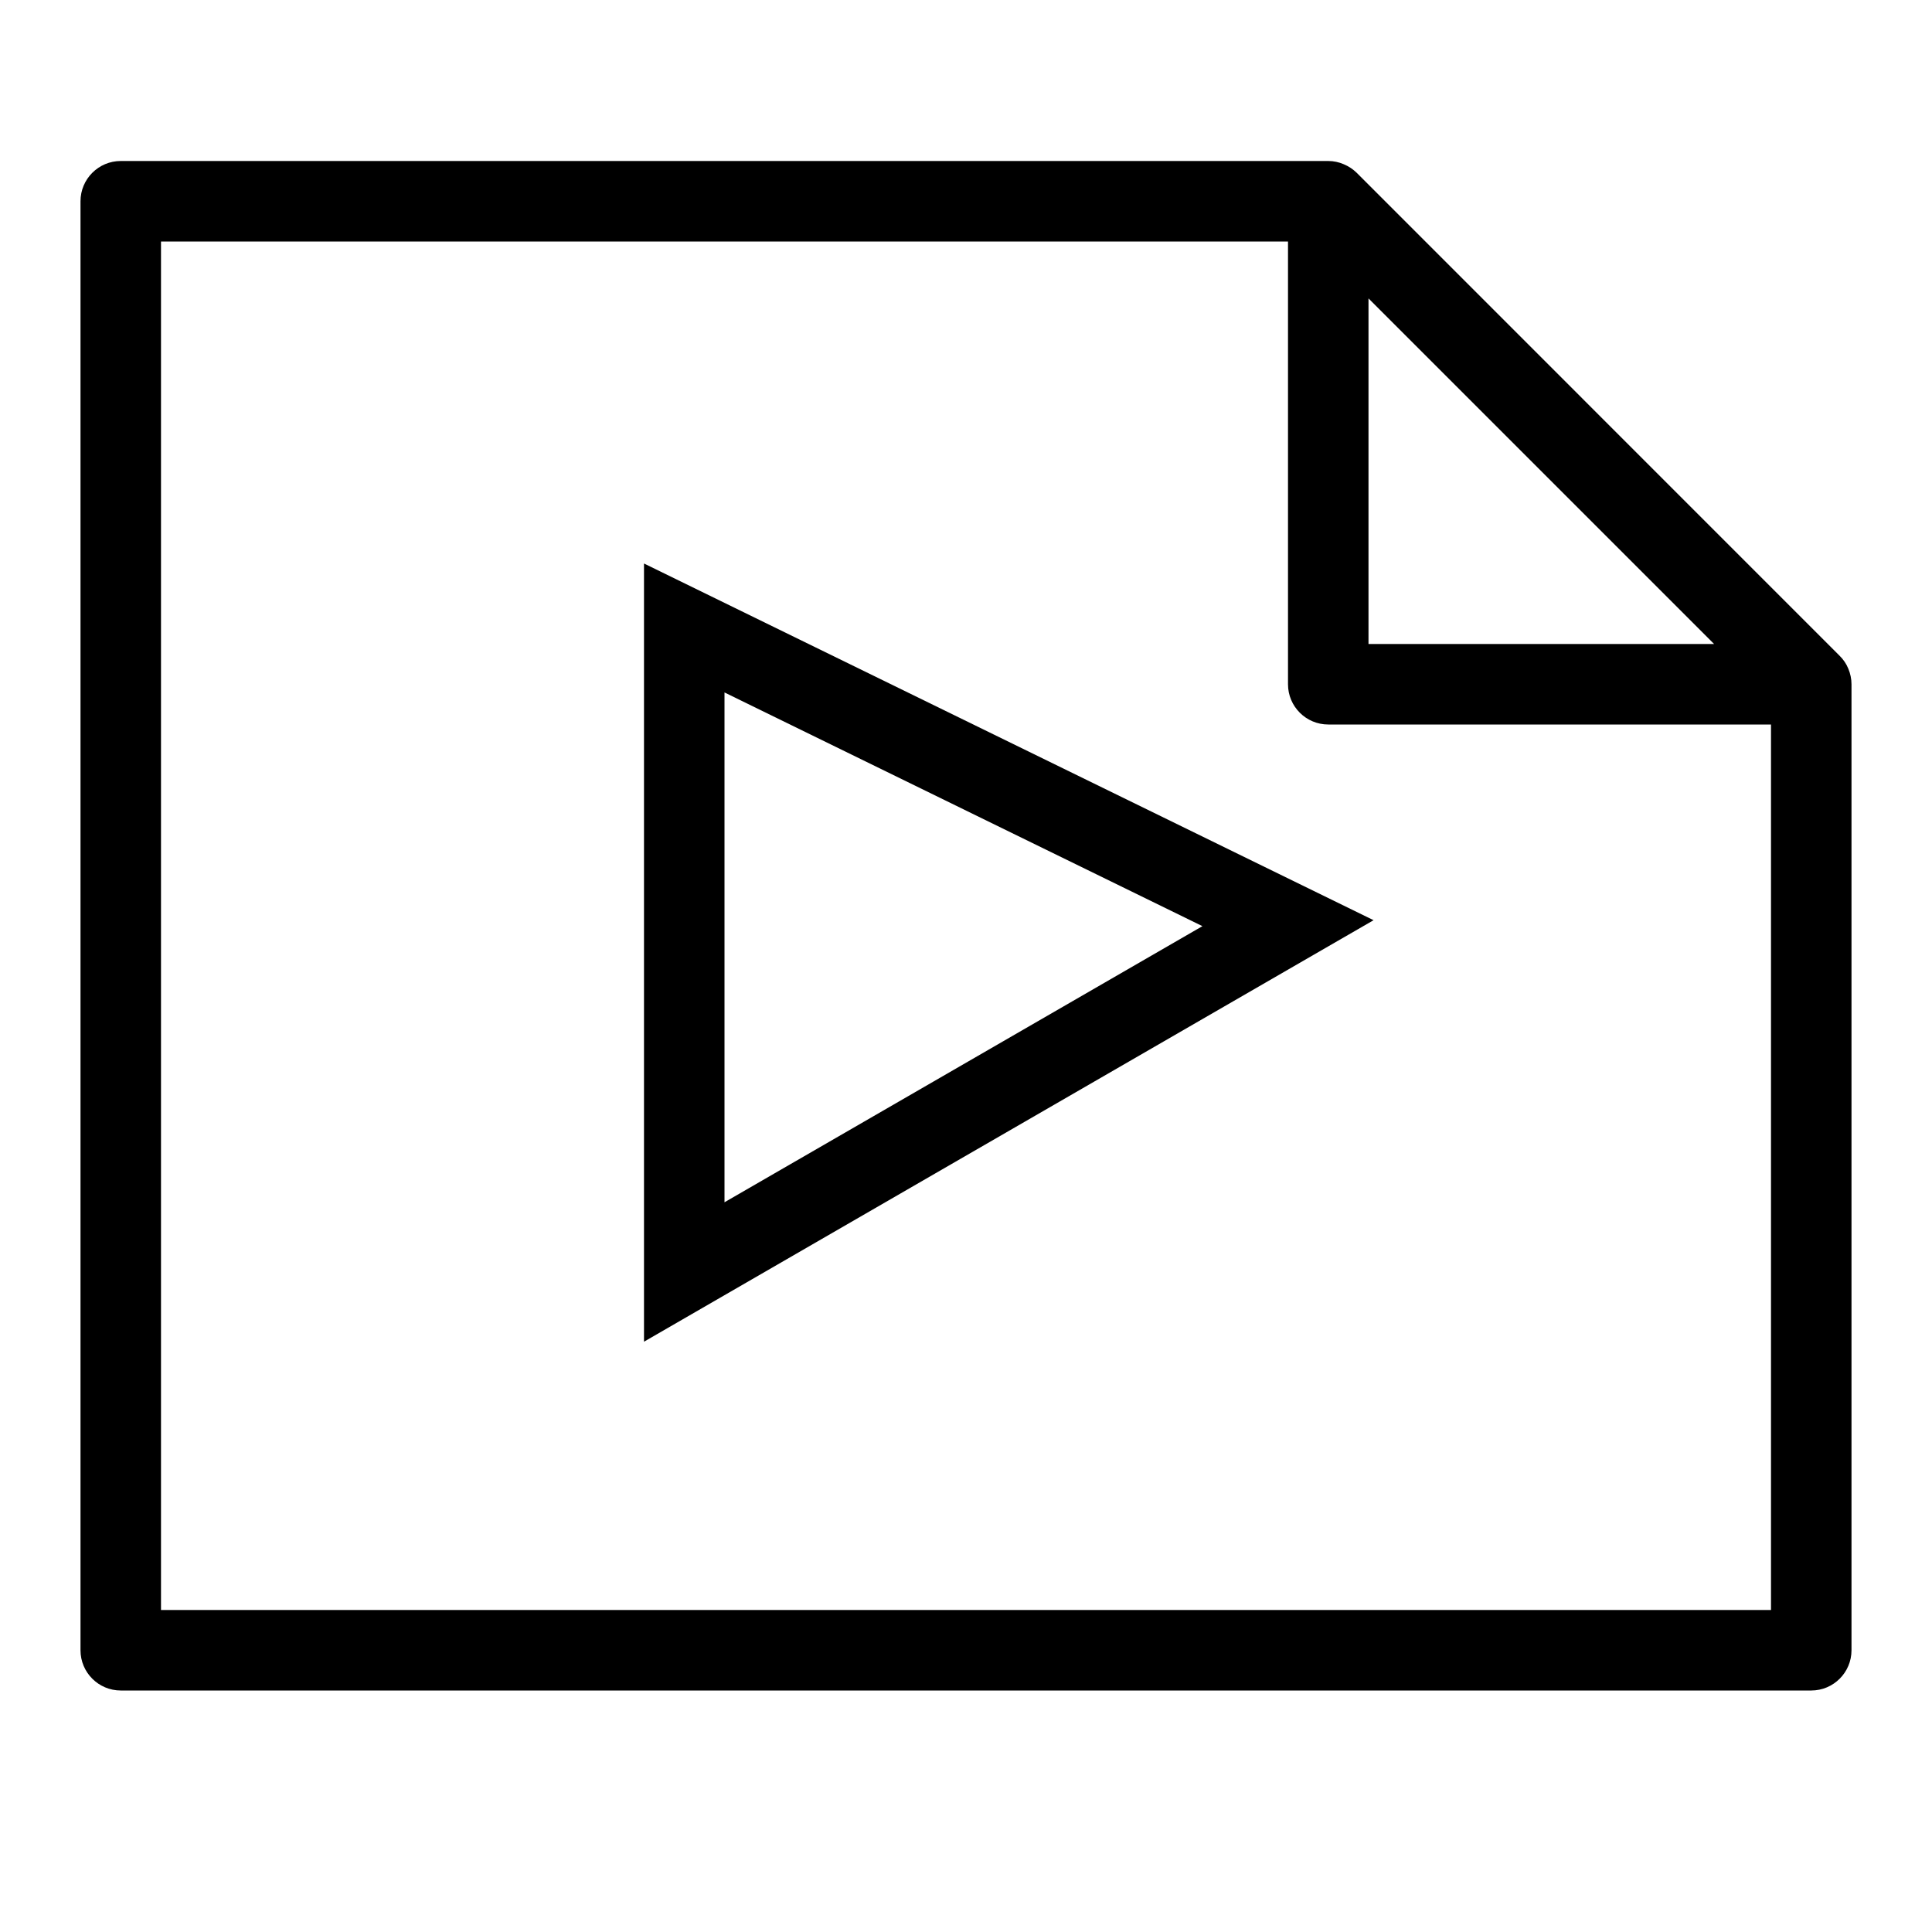
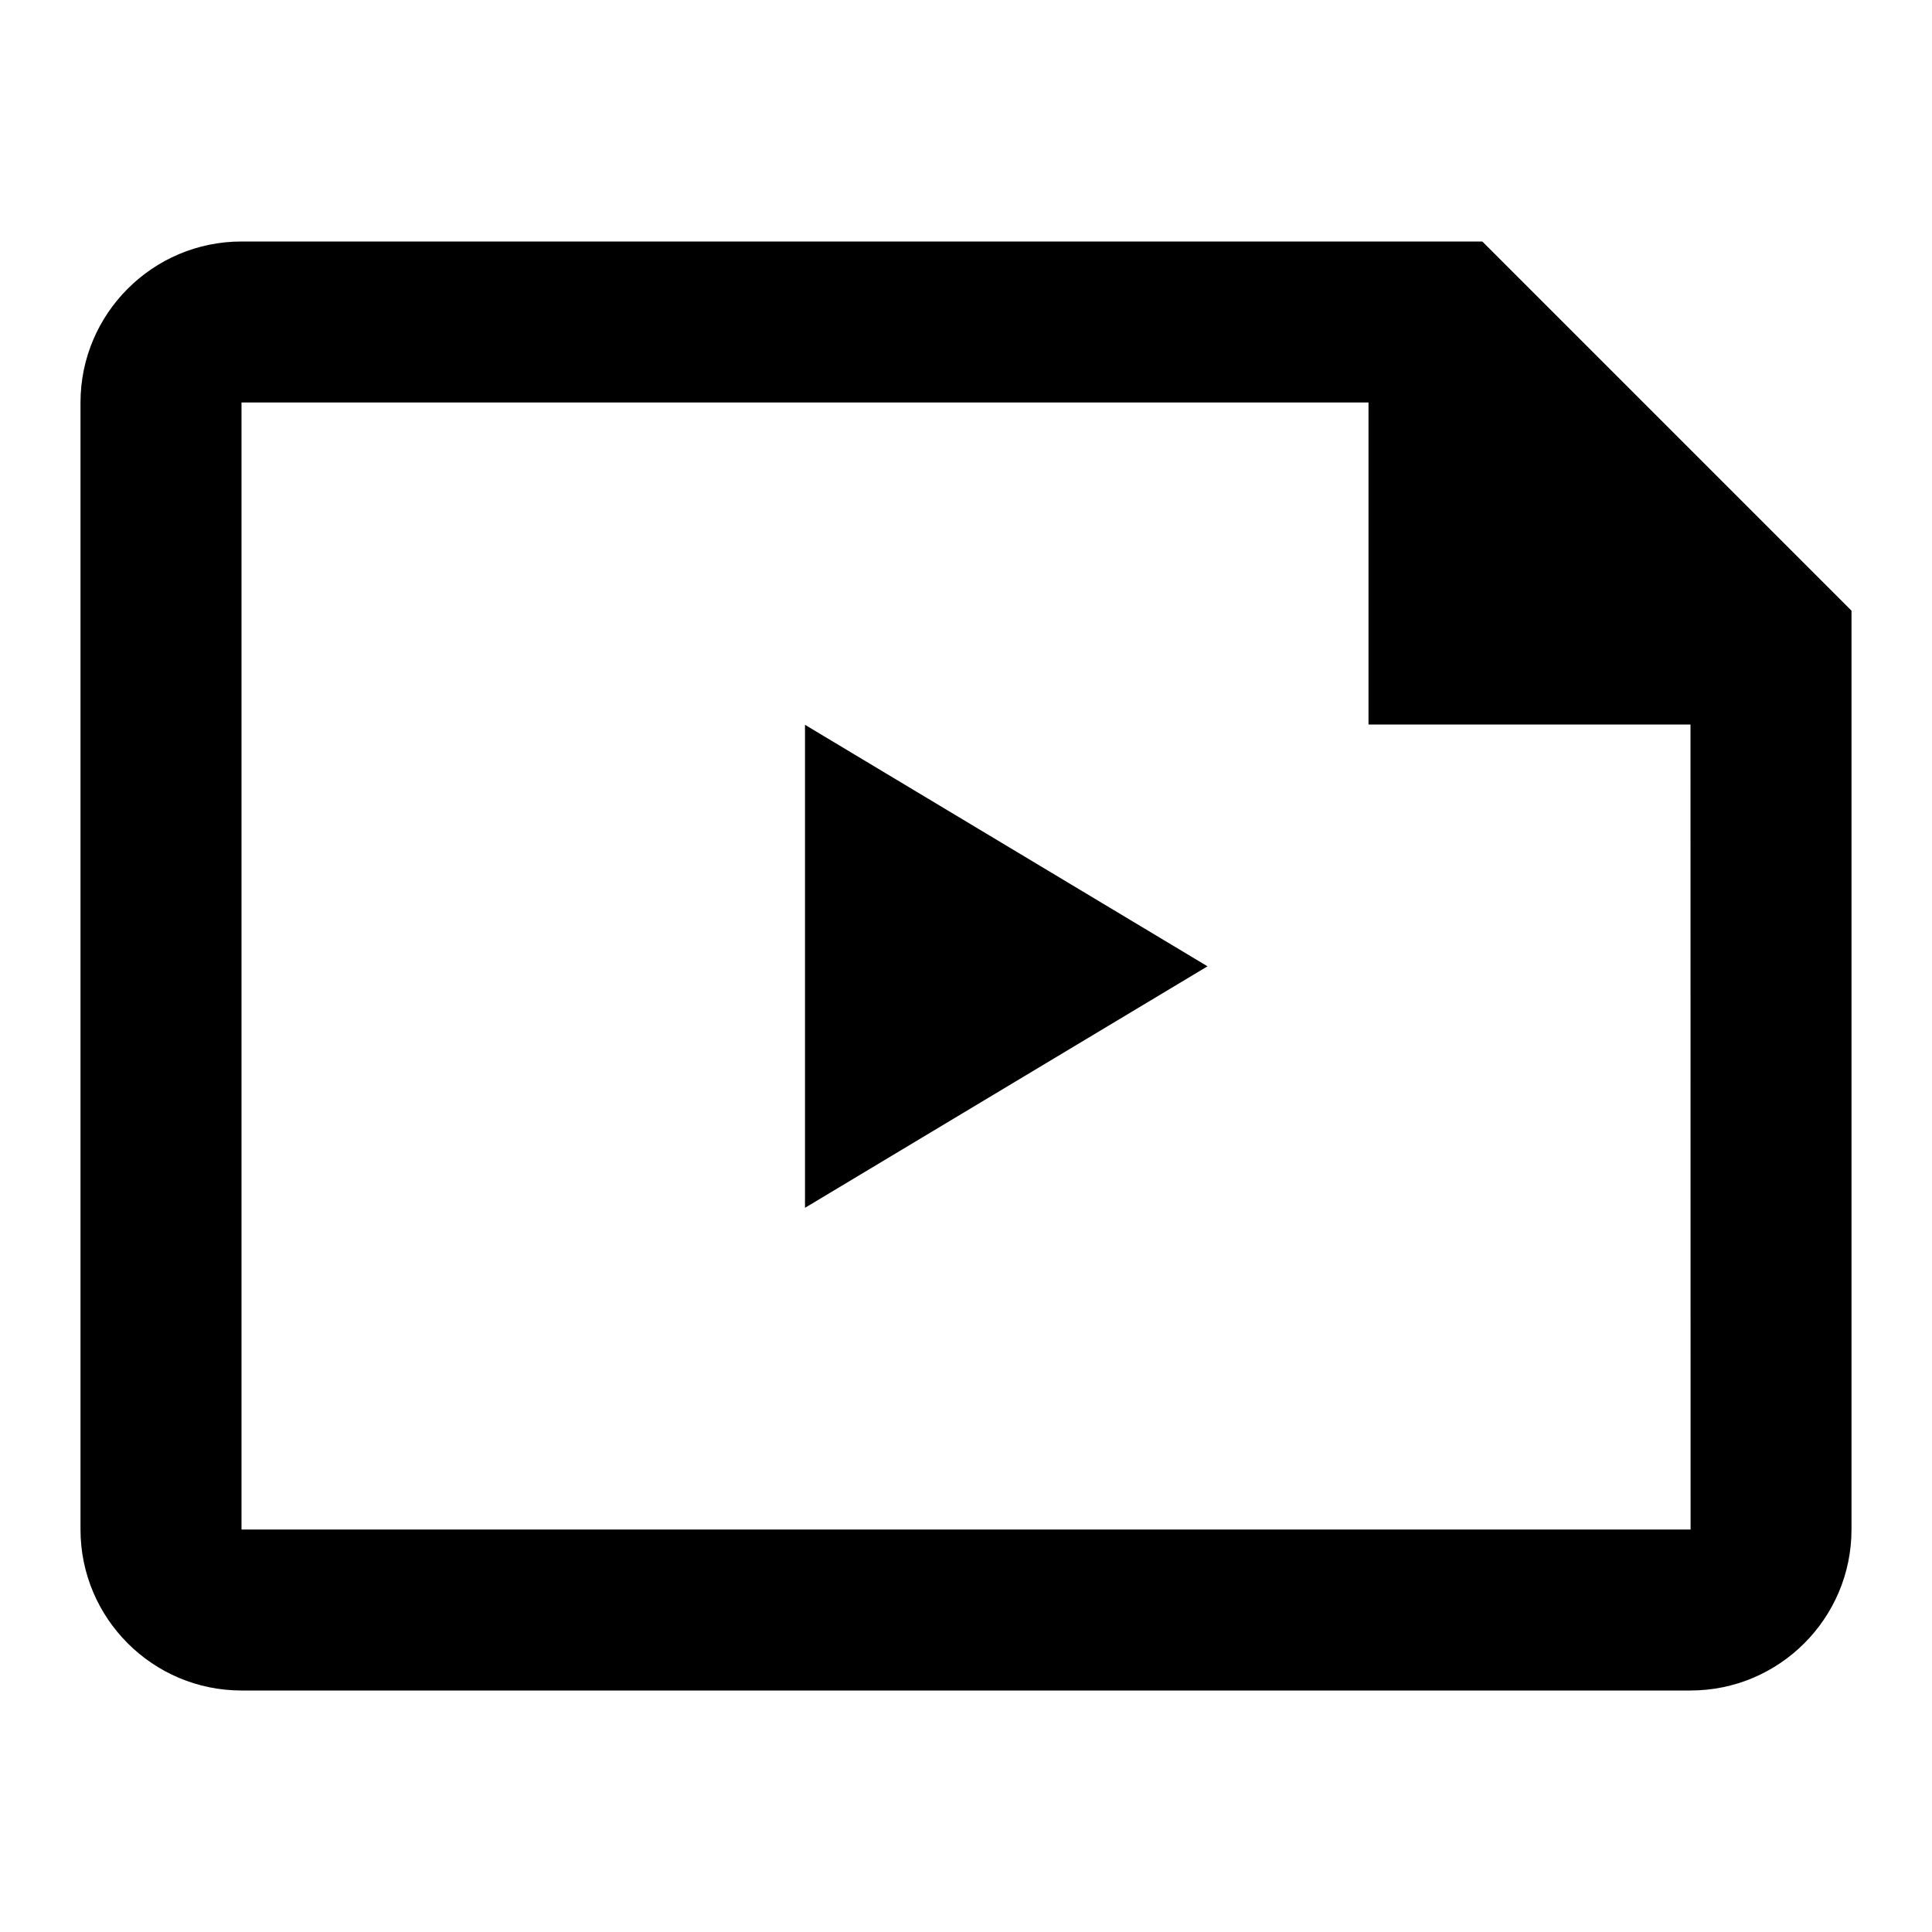
- <svg xmlns="http://www.w3.org/2000/svg" width="24px" height="24px" viewBox="0 0 24 24" version="1.1">
-   <g stroke="none" stroke-width="1" fill-rule="evenodd">
-     <g transform="translate(1, 2)">
-       <path d="M21.961,6.308 C21.936,6.246 21.899,6.192 21.853,6.147 L15.854,0.147 C15.808,0.102 15.753,0.065 15.692,0.04 C15.632,0.014 15.567,0 15.5,0 L0.5,0 C0.224,0 0,0.224 0,0.5 L0,18.5 C0,18.776 0.224,19 0.5,19 L21.5,19 C21.776,19 22,18.776 22,18.5 L22,6.5 C22,6.434 21.986,6.368 21.961,6.308 Z M16,1.707 L20.293,6 L16,6 L16,1.707 Z M1,18 L1,1 L15,1 L15,6.5 C15,6.776 15.224,7 15.5,7 L21,7 L21,18 L1,18 Z" />
-     </g>
-     <path d="M14.937,11.505 L9,14.935 L9,8.602 L14.937,11.505 Z M17.063,11.431 L8,7 L8,16.667 L17.063,11.431 Z" />
-   </g>
+ <svg xmlns="http://www.w3.org/2000/svg" width="24" height="24">
+   <path d="M10 15.004l5-3-5-3" />
+   <path d="M18.414 3L23 7.586V19c0 1.103-.897 2-2 2H3c-1.103 0-2-.897-2-2V5c0-1.102.897-2 2-2h15.414zM3 5v14h18.001L21 9h-4V5H3z" />
</svg>
